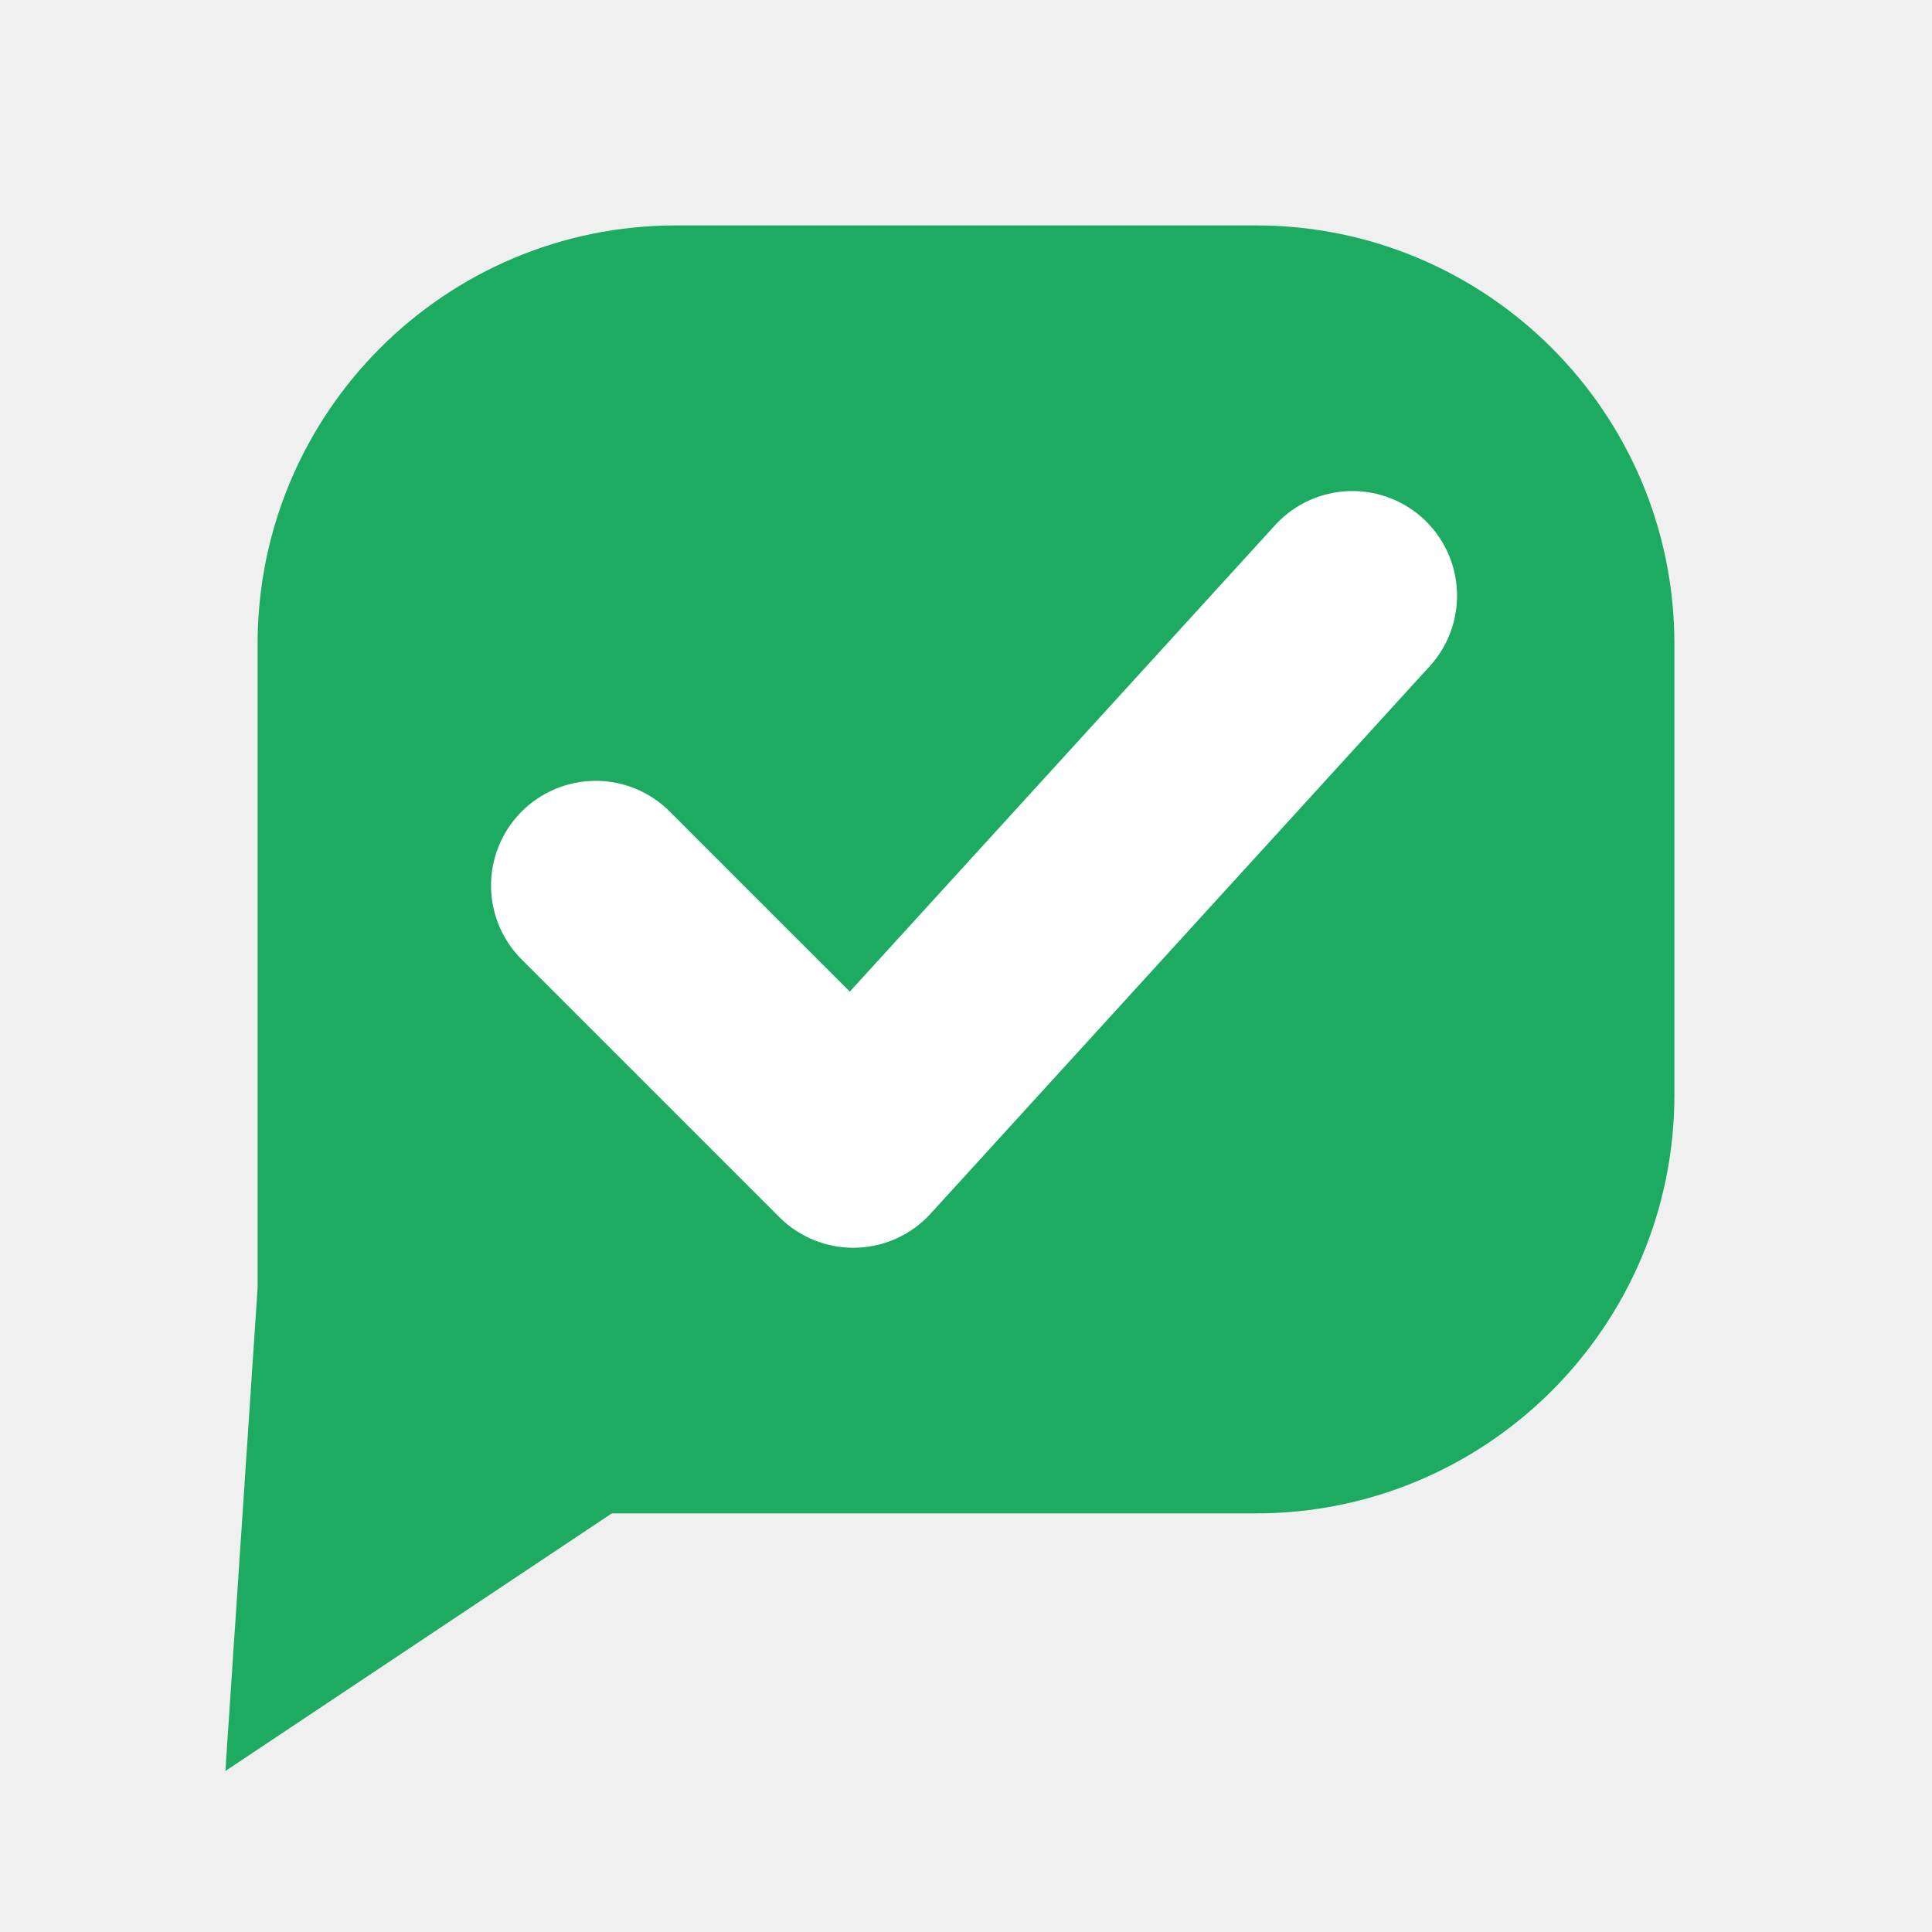
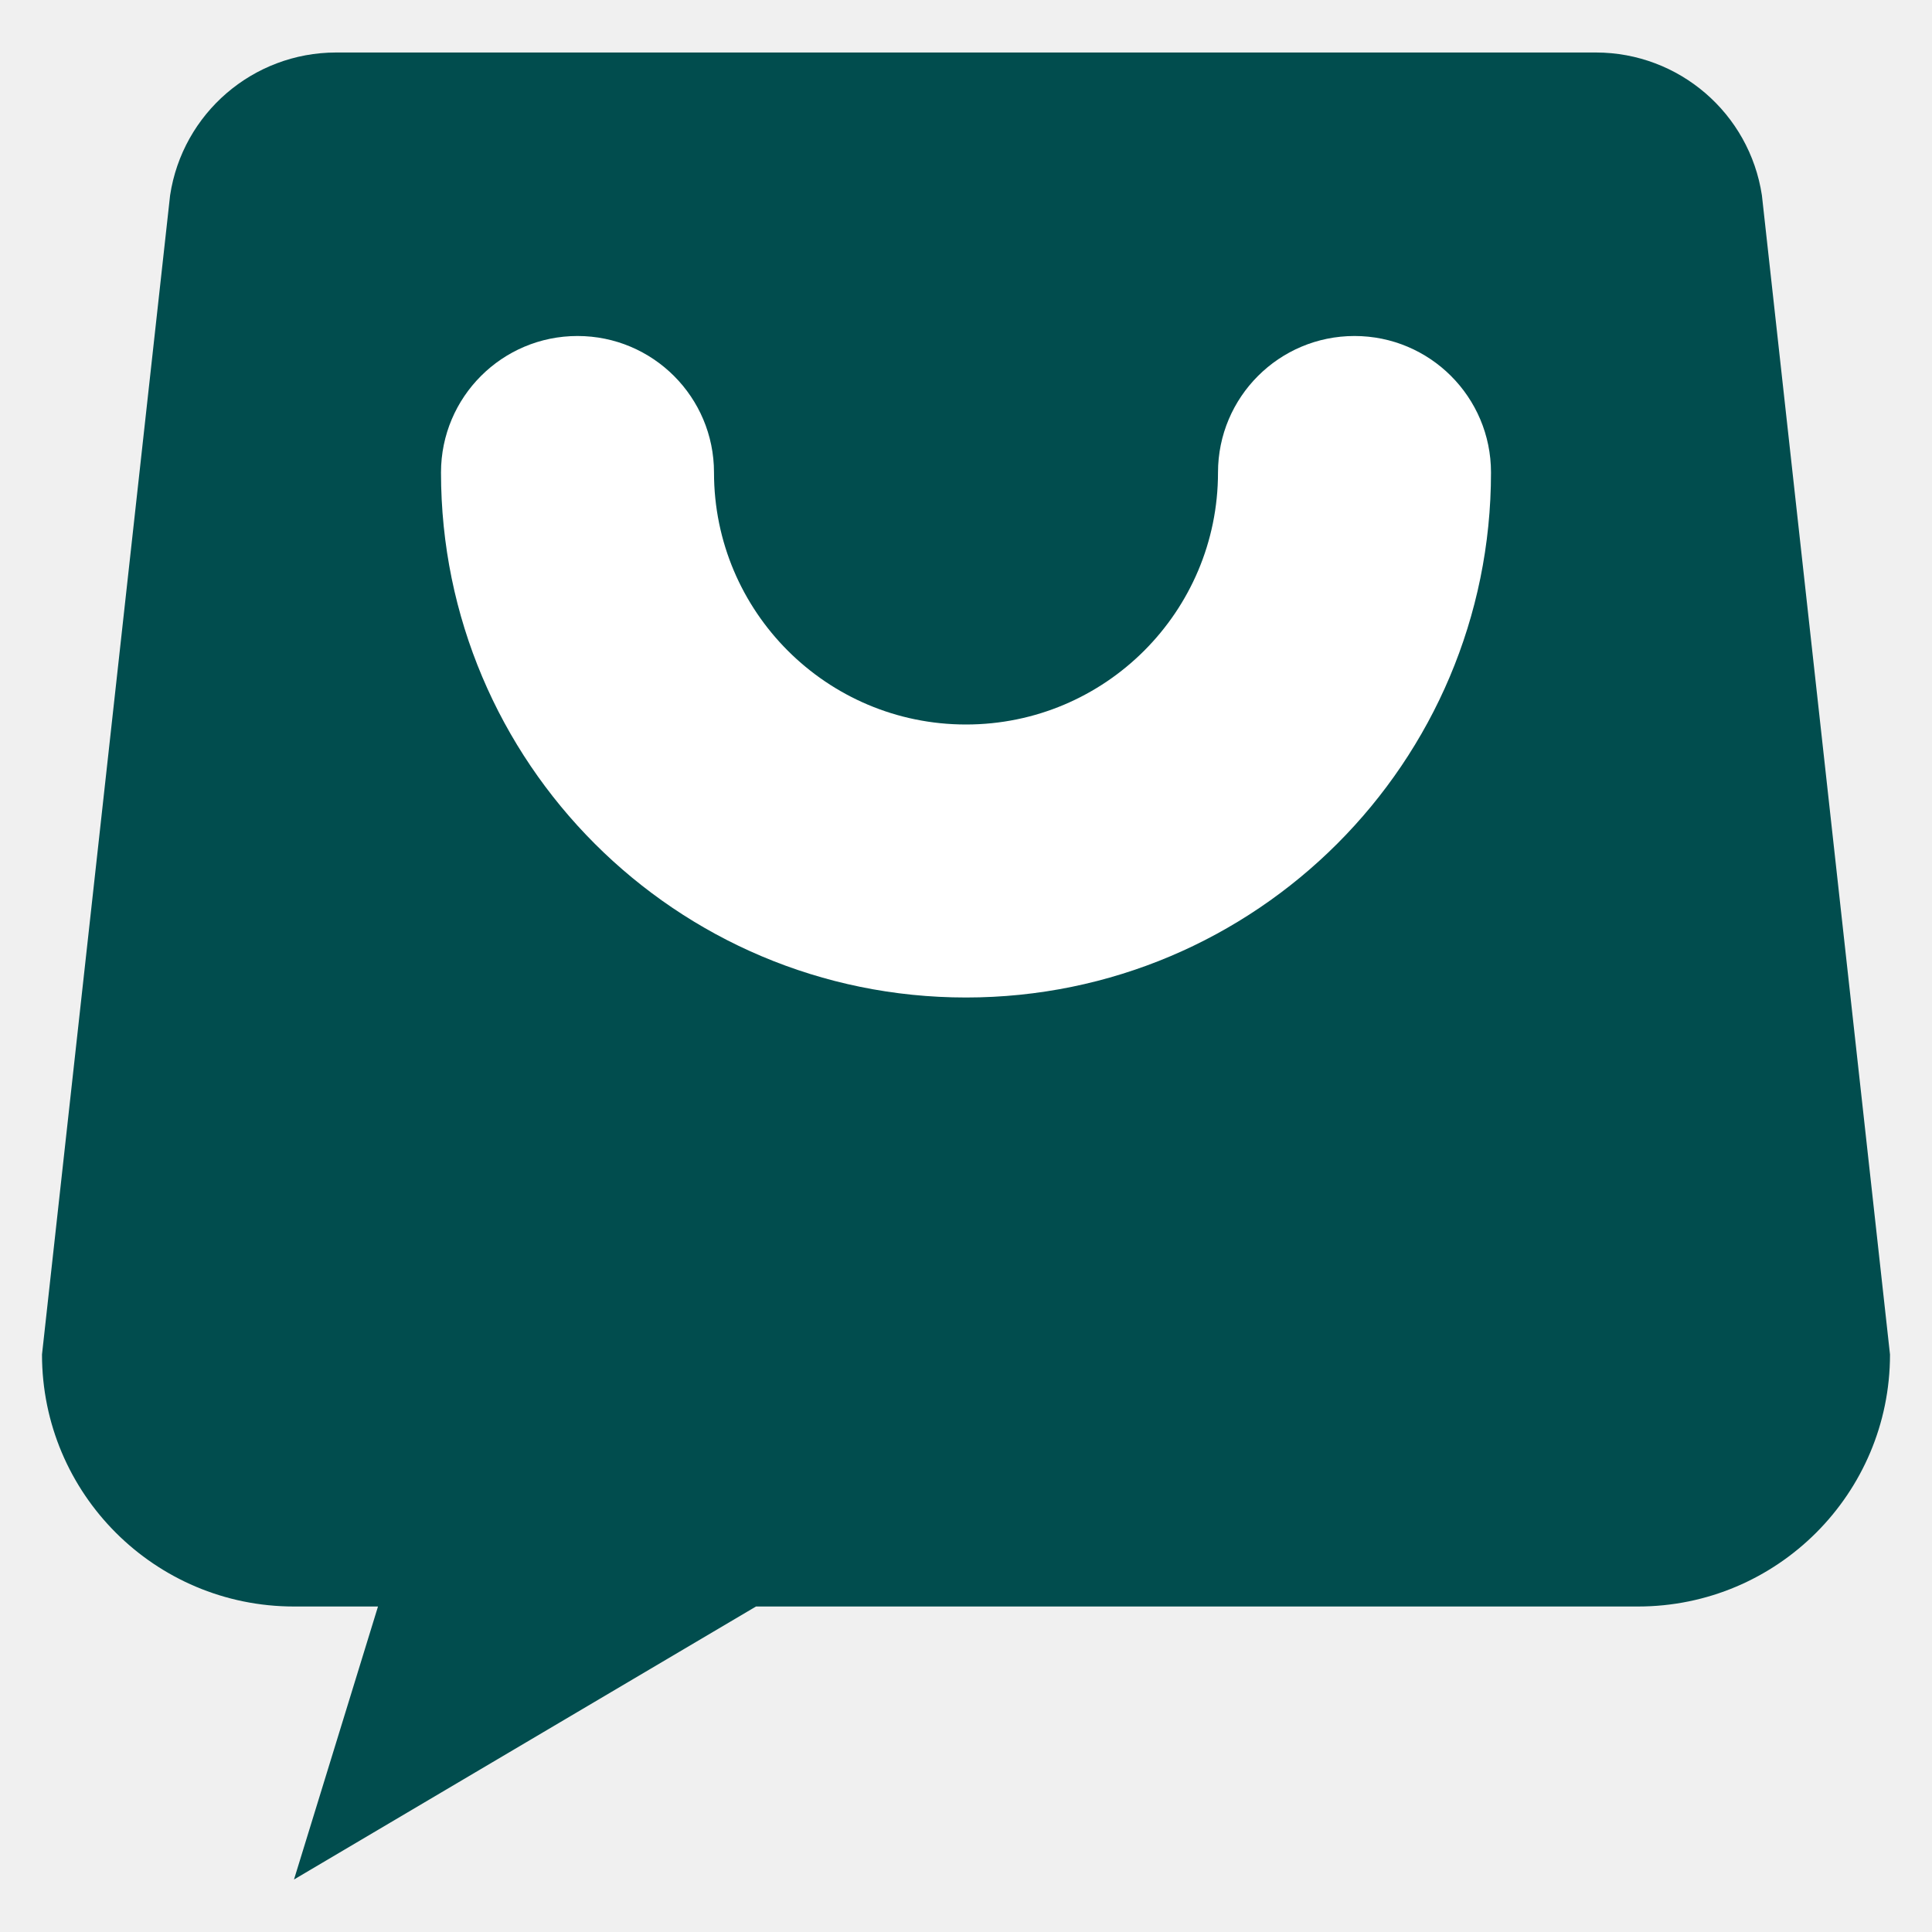
- <svg xmlns="http://www.w3.org/2000/svg" viewBox="0 0 120 120" width="120" height="120" role="img" aria-label="Orderak">
-   <path d="M42 14 H78 A26 26 0 0 1 104 40 V68 A26 26 0 0 1 78 94 H38 L14 110 L16 80 V40 A26 26 0 0 1 42 14 Z" fill="#1DAB61" />
-   <path d="M37 55 L53 71 L84 37" fill="none" stroke="#fff" stroke-width="13" stroke-linecap="round" stroke-linejoin="round" />
+ <svg xmlns="http://www.w3.org/2000/svg" viewBox="14 14 92 92" width="92" height="92">
+   <style>.b{fill:#014D4E}.s{fill:#FFFFFF}@media (prefers-color-scheme:dark){.b{fill:#95D1D2}.s{fill:#003738}}</style>
+   <path class="b" d="M30 16.5H90A8 8 0 0 1 97.9 23.3L104 78.5A12 12 0 0 1 92 90.5H50L28 103.5L32 90.5H28A12 12 0 0 1 16 78.5L22.1 23.3A8 8 0 0 1 30 16.5Z" />
+   <path class="s" d="M35 36.5A25 25 0 0 0 85 36.5A6.5 6.5 0 0 0 72 36.5A12 12 0 0 1 48 36.5A6.5 6.5 0 0 0 35 36.5Z" />
</svg>
